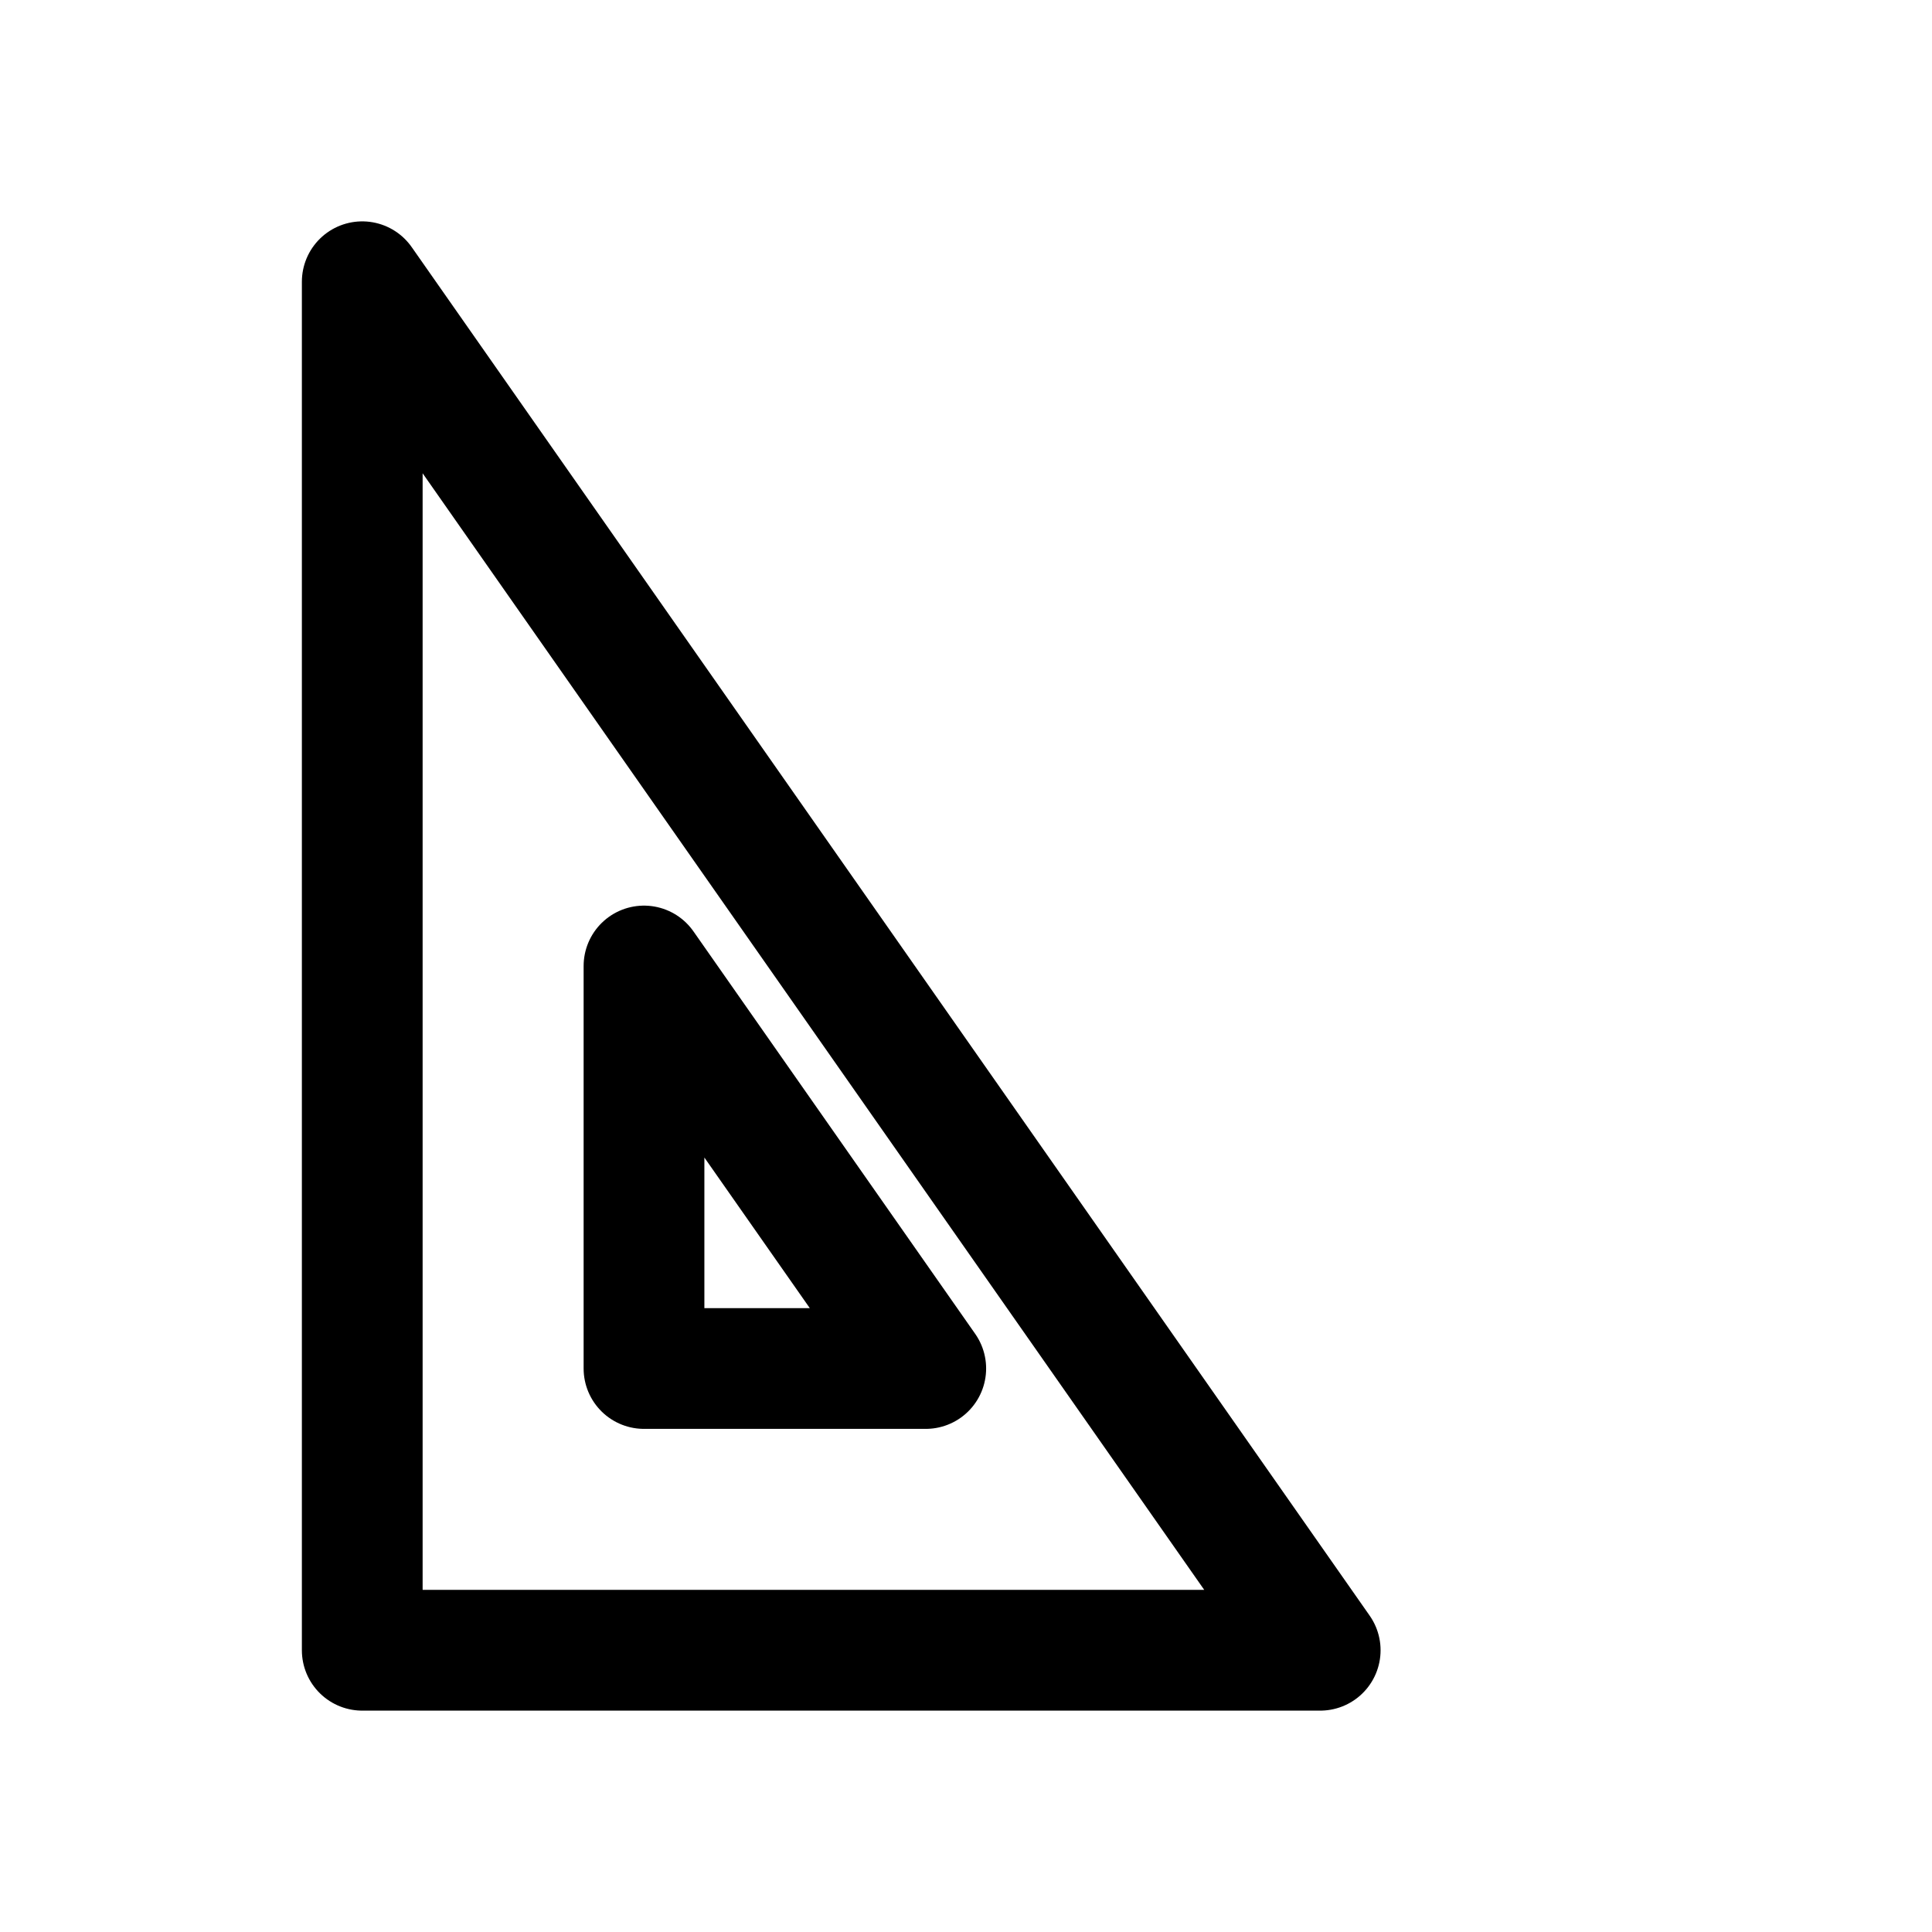
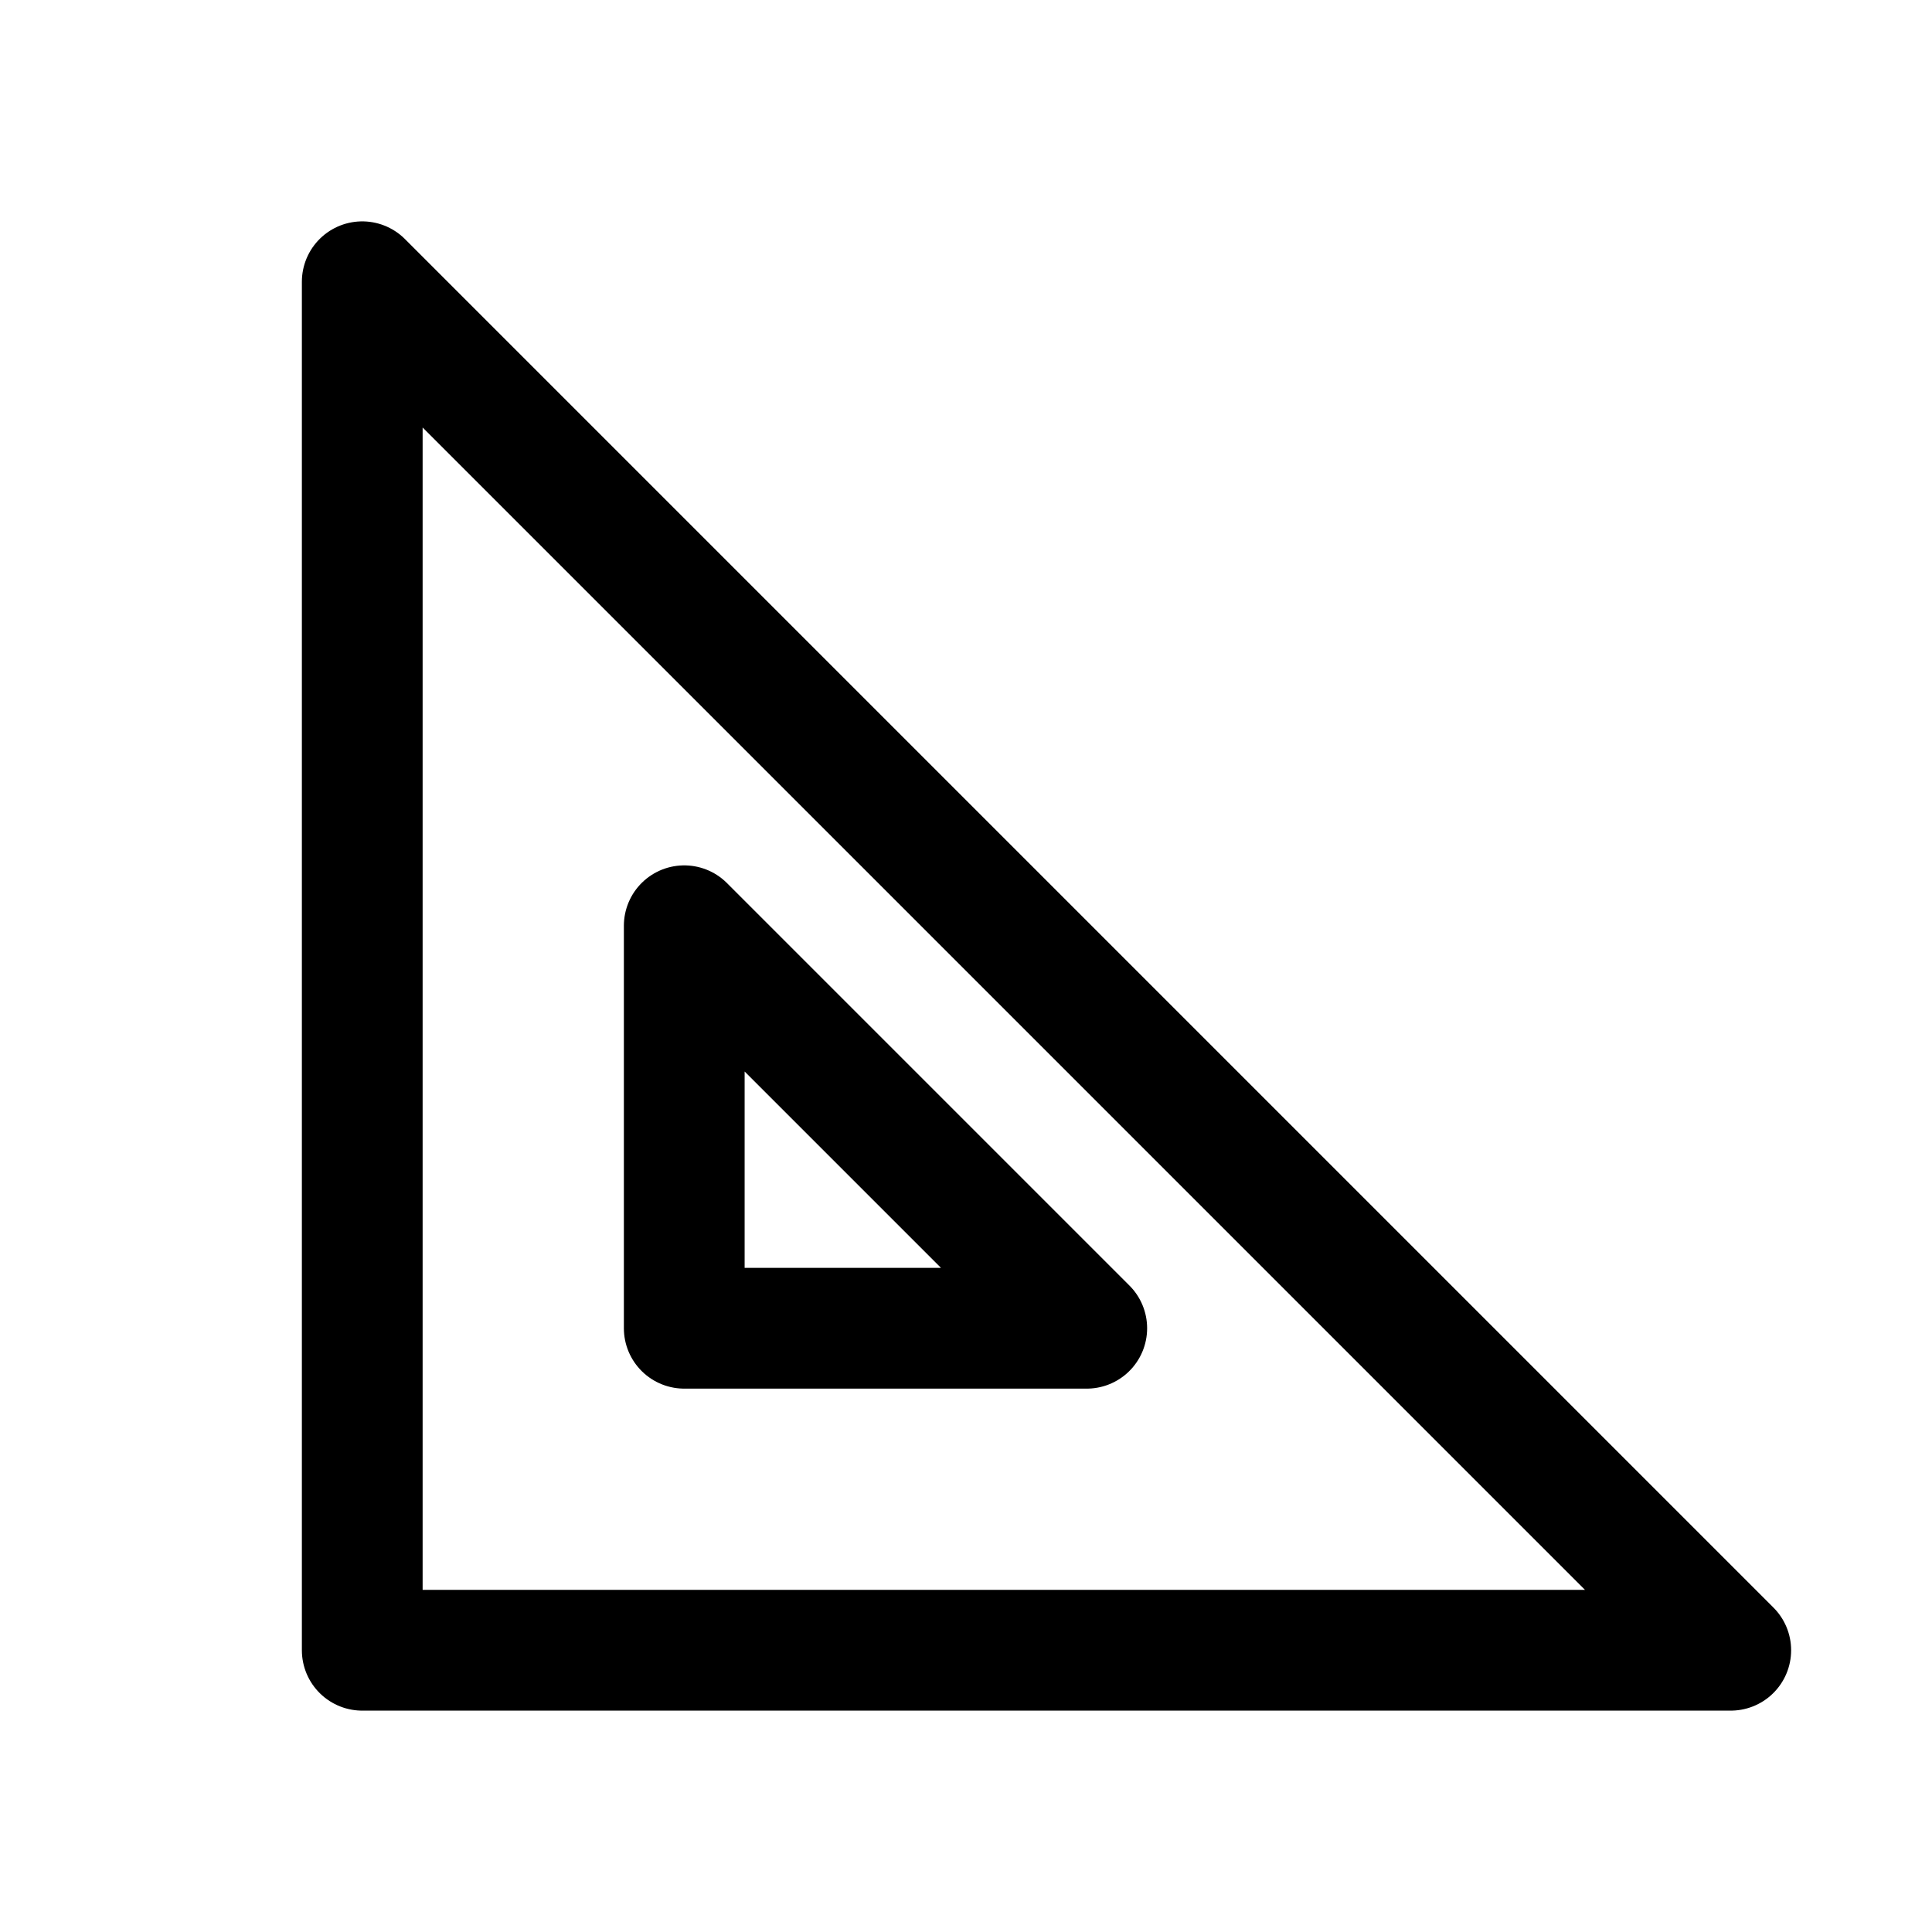
<svg xmlns="http://www.w3.org/2000/svg" viewBox="0 0 24 24" width="24" height="24" fill="none" stroke="currentColor" stroke-width="1.5" stroke-linecap="round" stroke-linejoin="round">
-   <path d="M4.5 3.5V20.5H16.4Z" />
-   <path d="M8 12V17H11.5Z" />
+   <path d="M4.5 3.5V20.5H21.5Z" />
+   <path d="M8.5 11.5V16.5H13.5Z" />
</svg>
